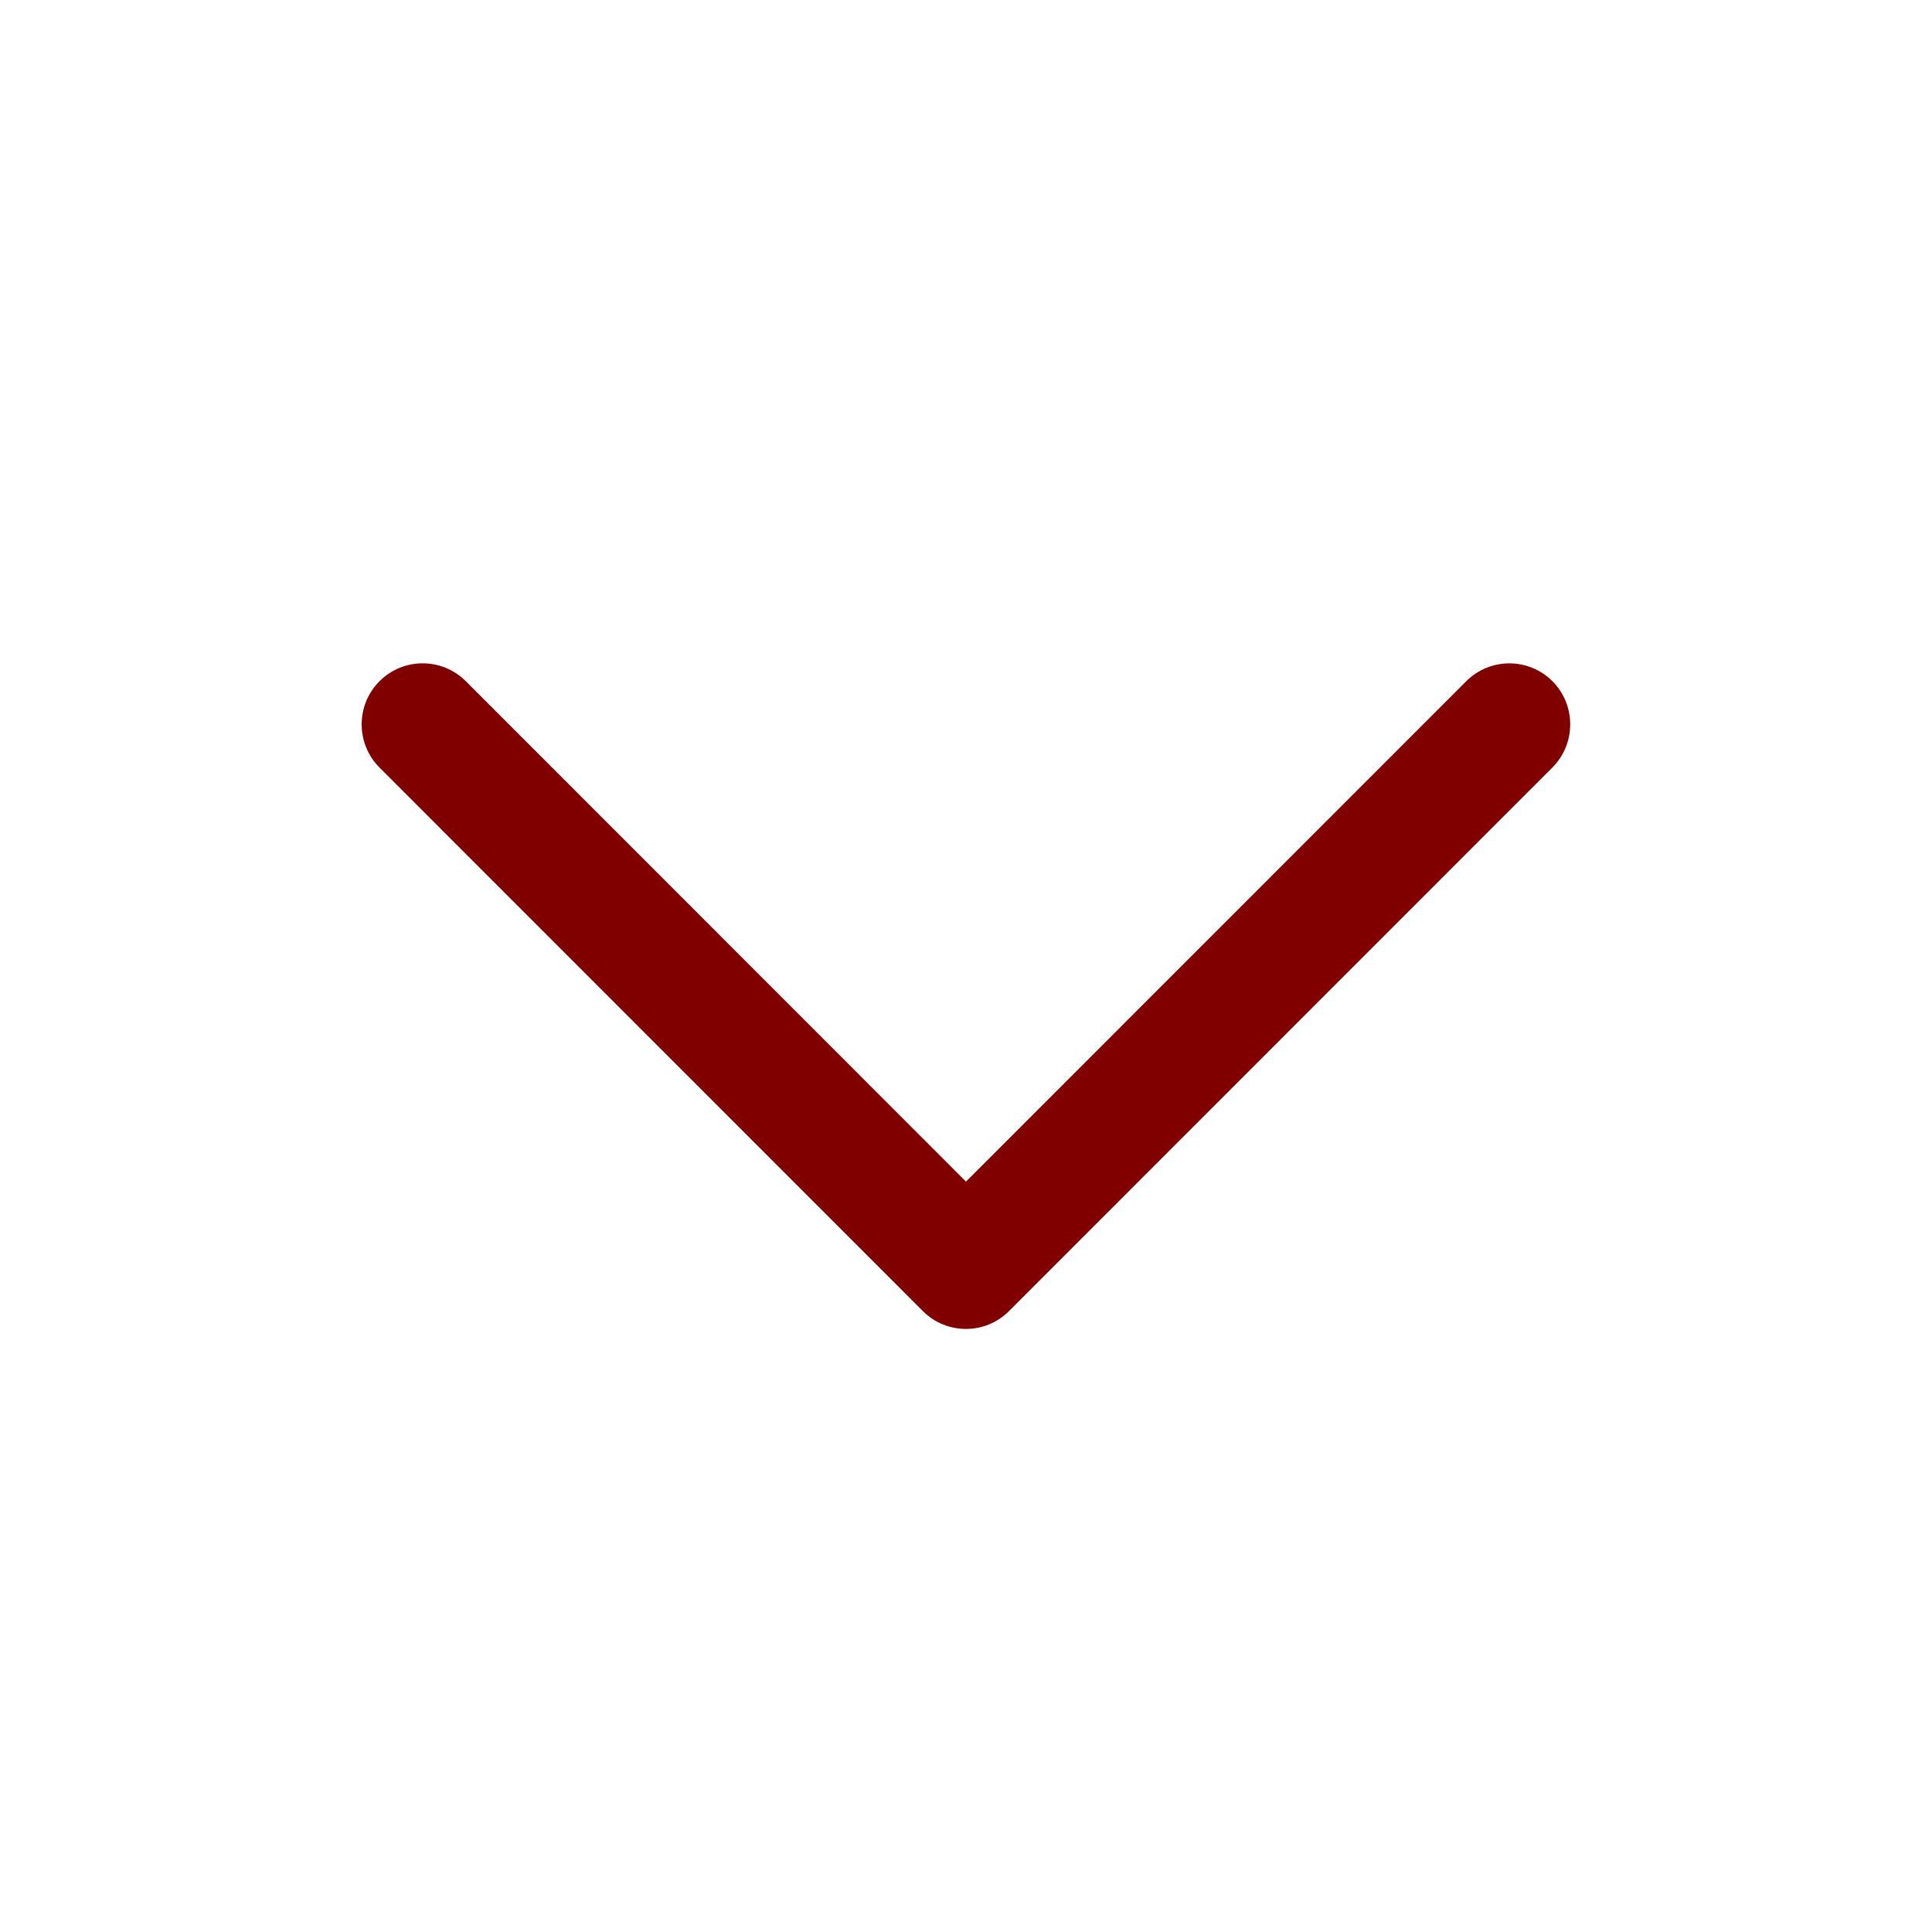
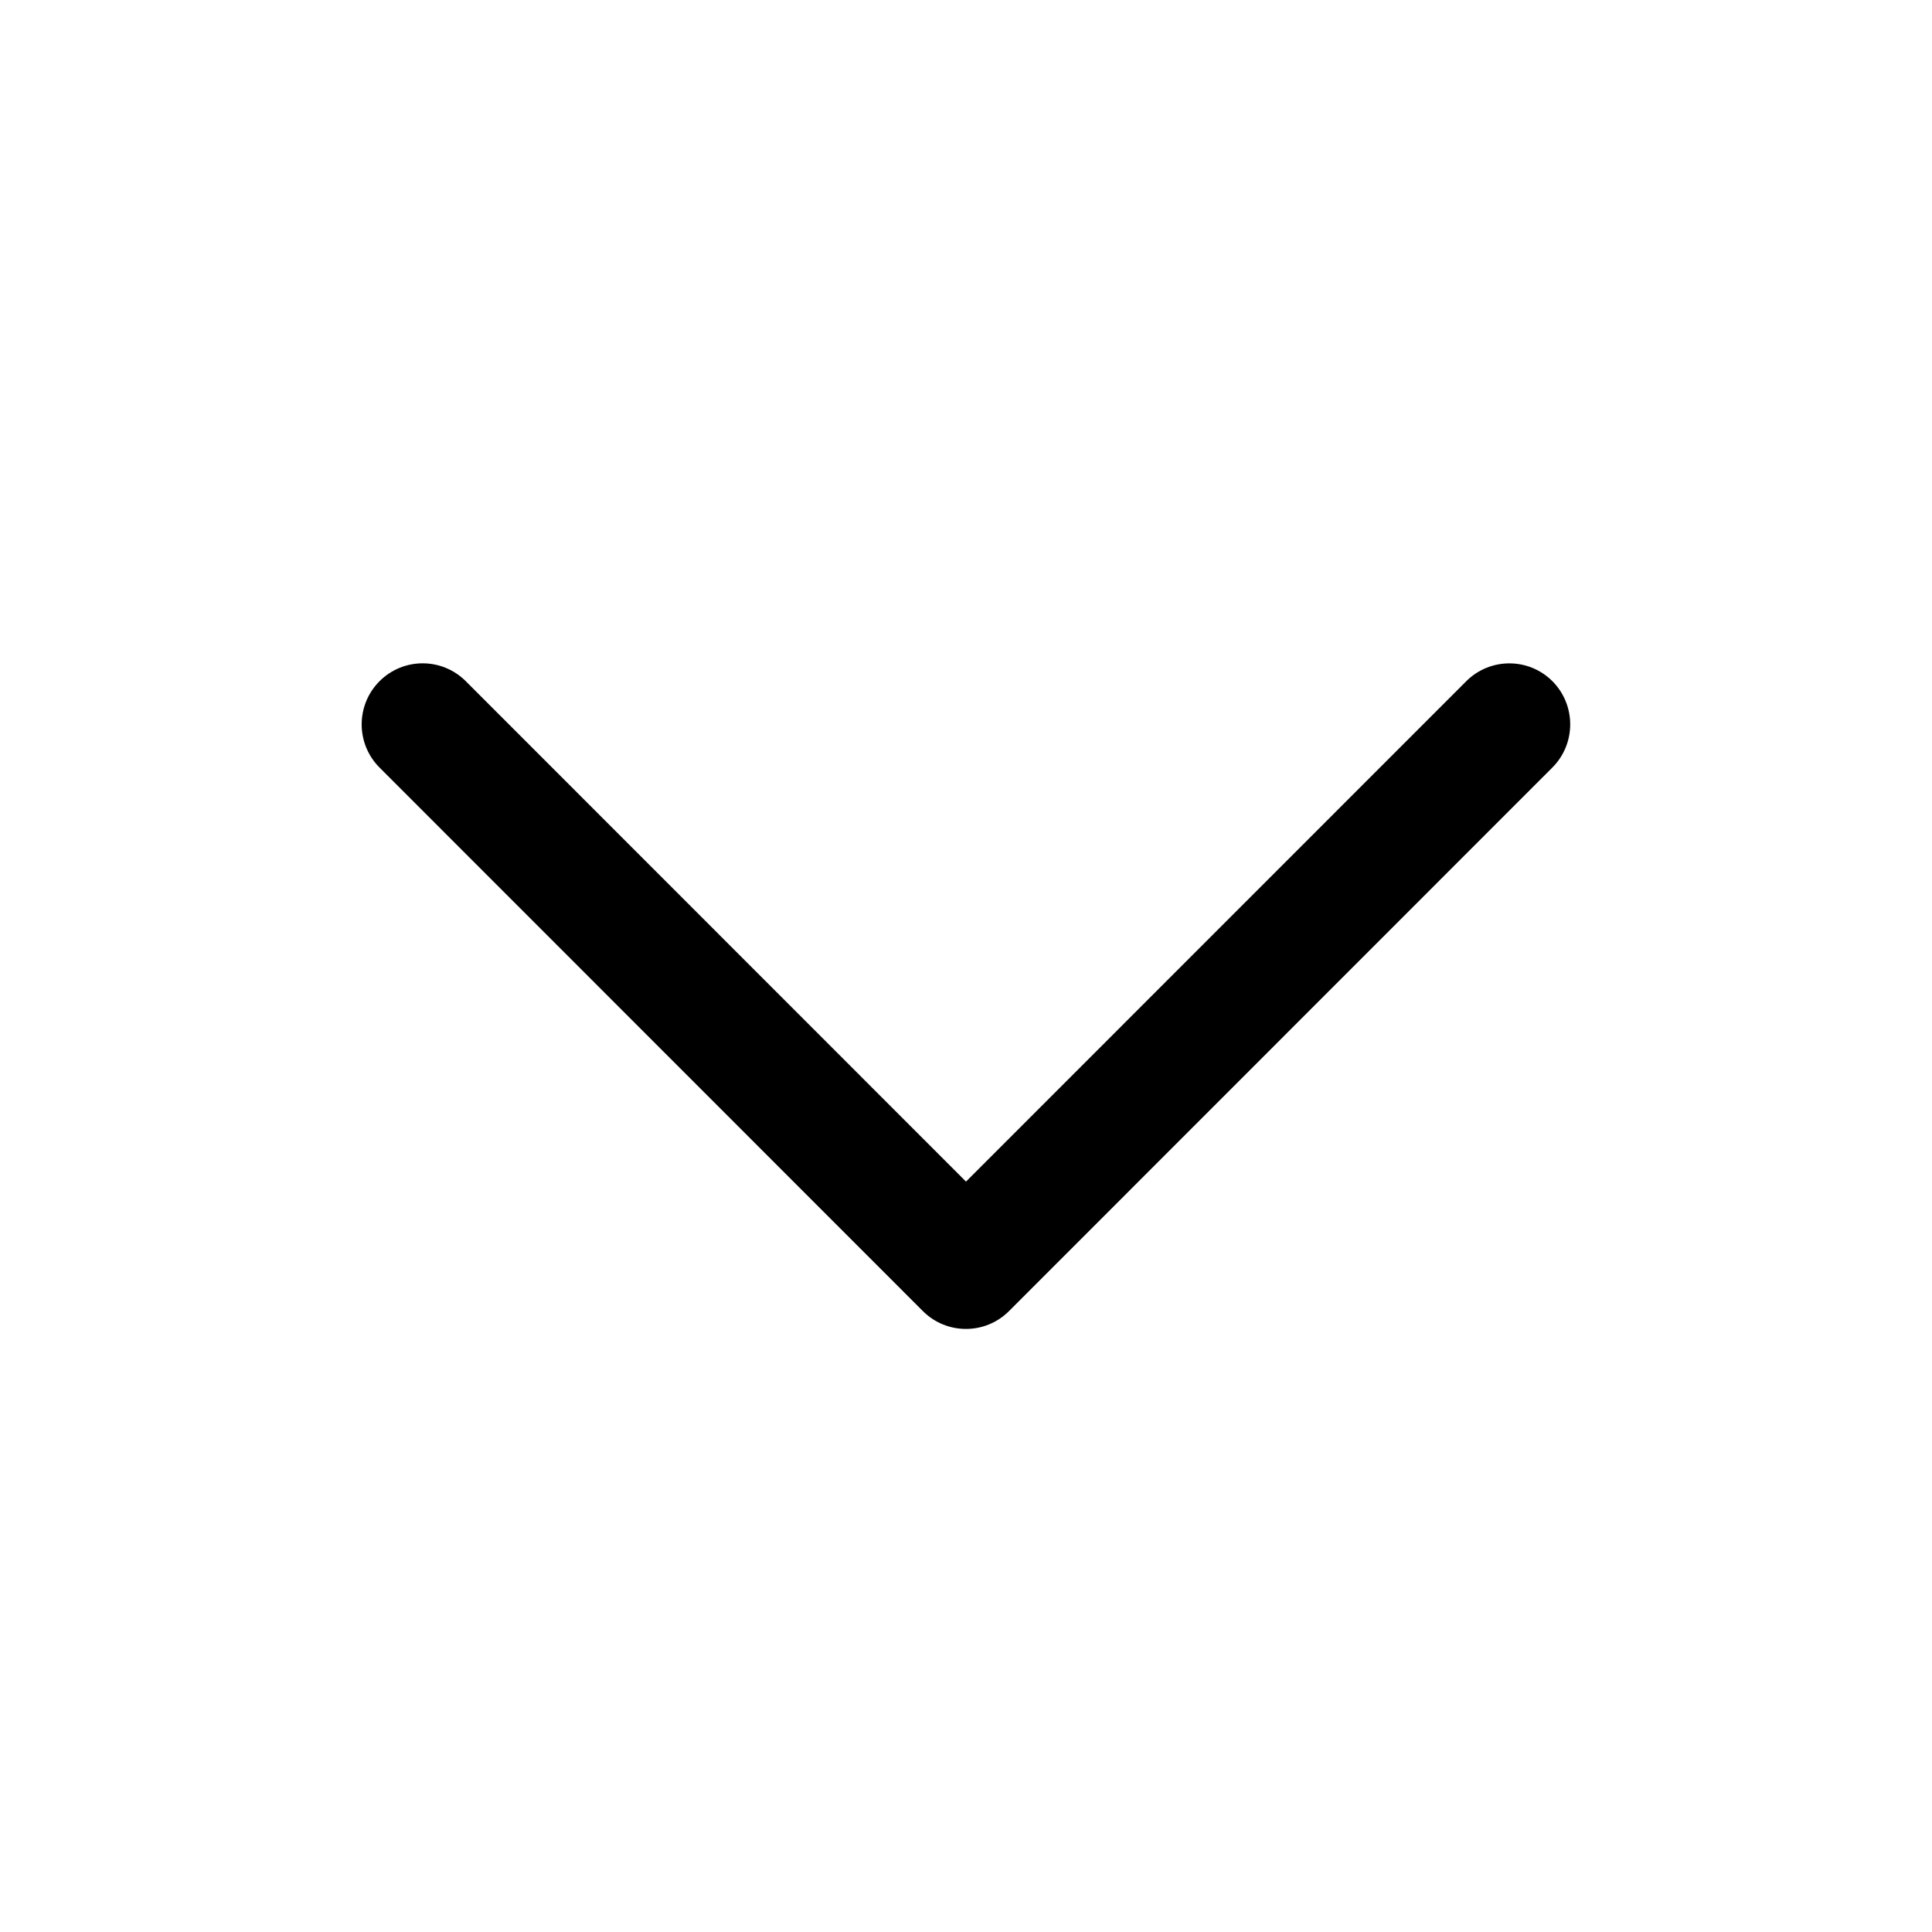
<svg xmlns="http://www.w3.org/2000/svg" enable-background="new 0 0 32 32" height="32px" id="Слой_1" version="1.1" viewBox="0 0 32 32" width="32px" xml:space="preserve">
-   <path d="M24.285,11.284L16,19.571l-8.285-8.288c-0.395-0.395-1.034-0.395-1.429,0  c-0.394,0.395-0.394,1.035,0,1.43l8.999,9.002l0,0l0,0c0.394,0.395,1.034,0.395,1.428,0l8.999-9.002  c0.394-0.395,0.394-1.036,0-1.431C25.319,10.889,24.679,10.889,24.285,11.284z" fill="#800000" id="Expand_More" />
+   <path d="M24.285,11.284L16,19.571l-8.285-8.288c-0.395-0.395-1.034-0.395-1.429,0  c-0.394,0.395-0.394,1.035,0,1.43l8.999,9.002l0,0l0,0c0.394,0.395,1.034,0.395,1.428,0l8.999-9.002  c0.394-0.395,0.394-1.036,0-1.431C25.319,10.889,24.679,10.889,24.285,11.284z" fill="#000000" id="Expand_More" />
  <g />
  <g />
  <g />
  <g />
  <g />
  <g />
</svg>
